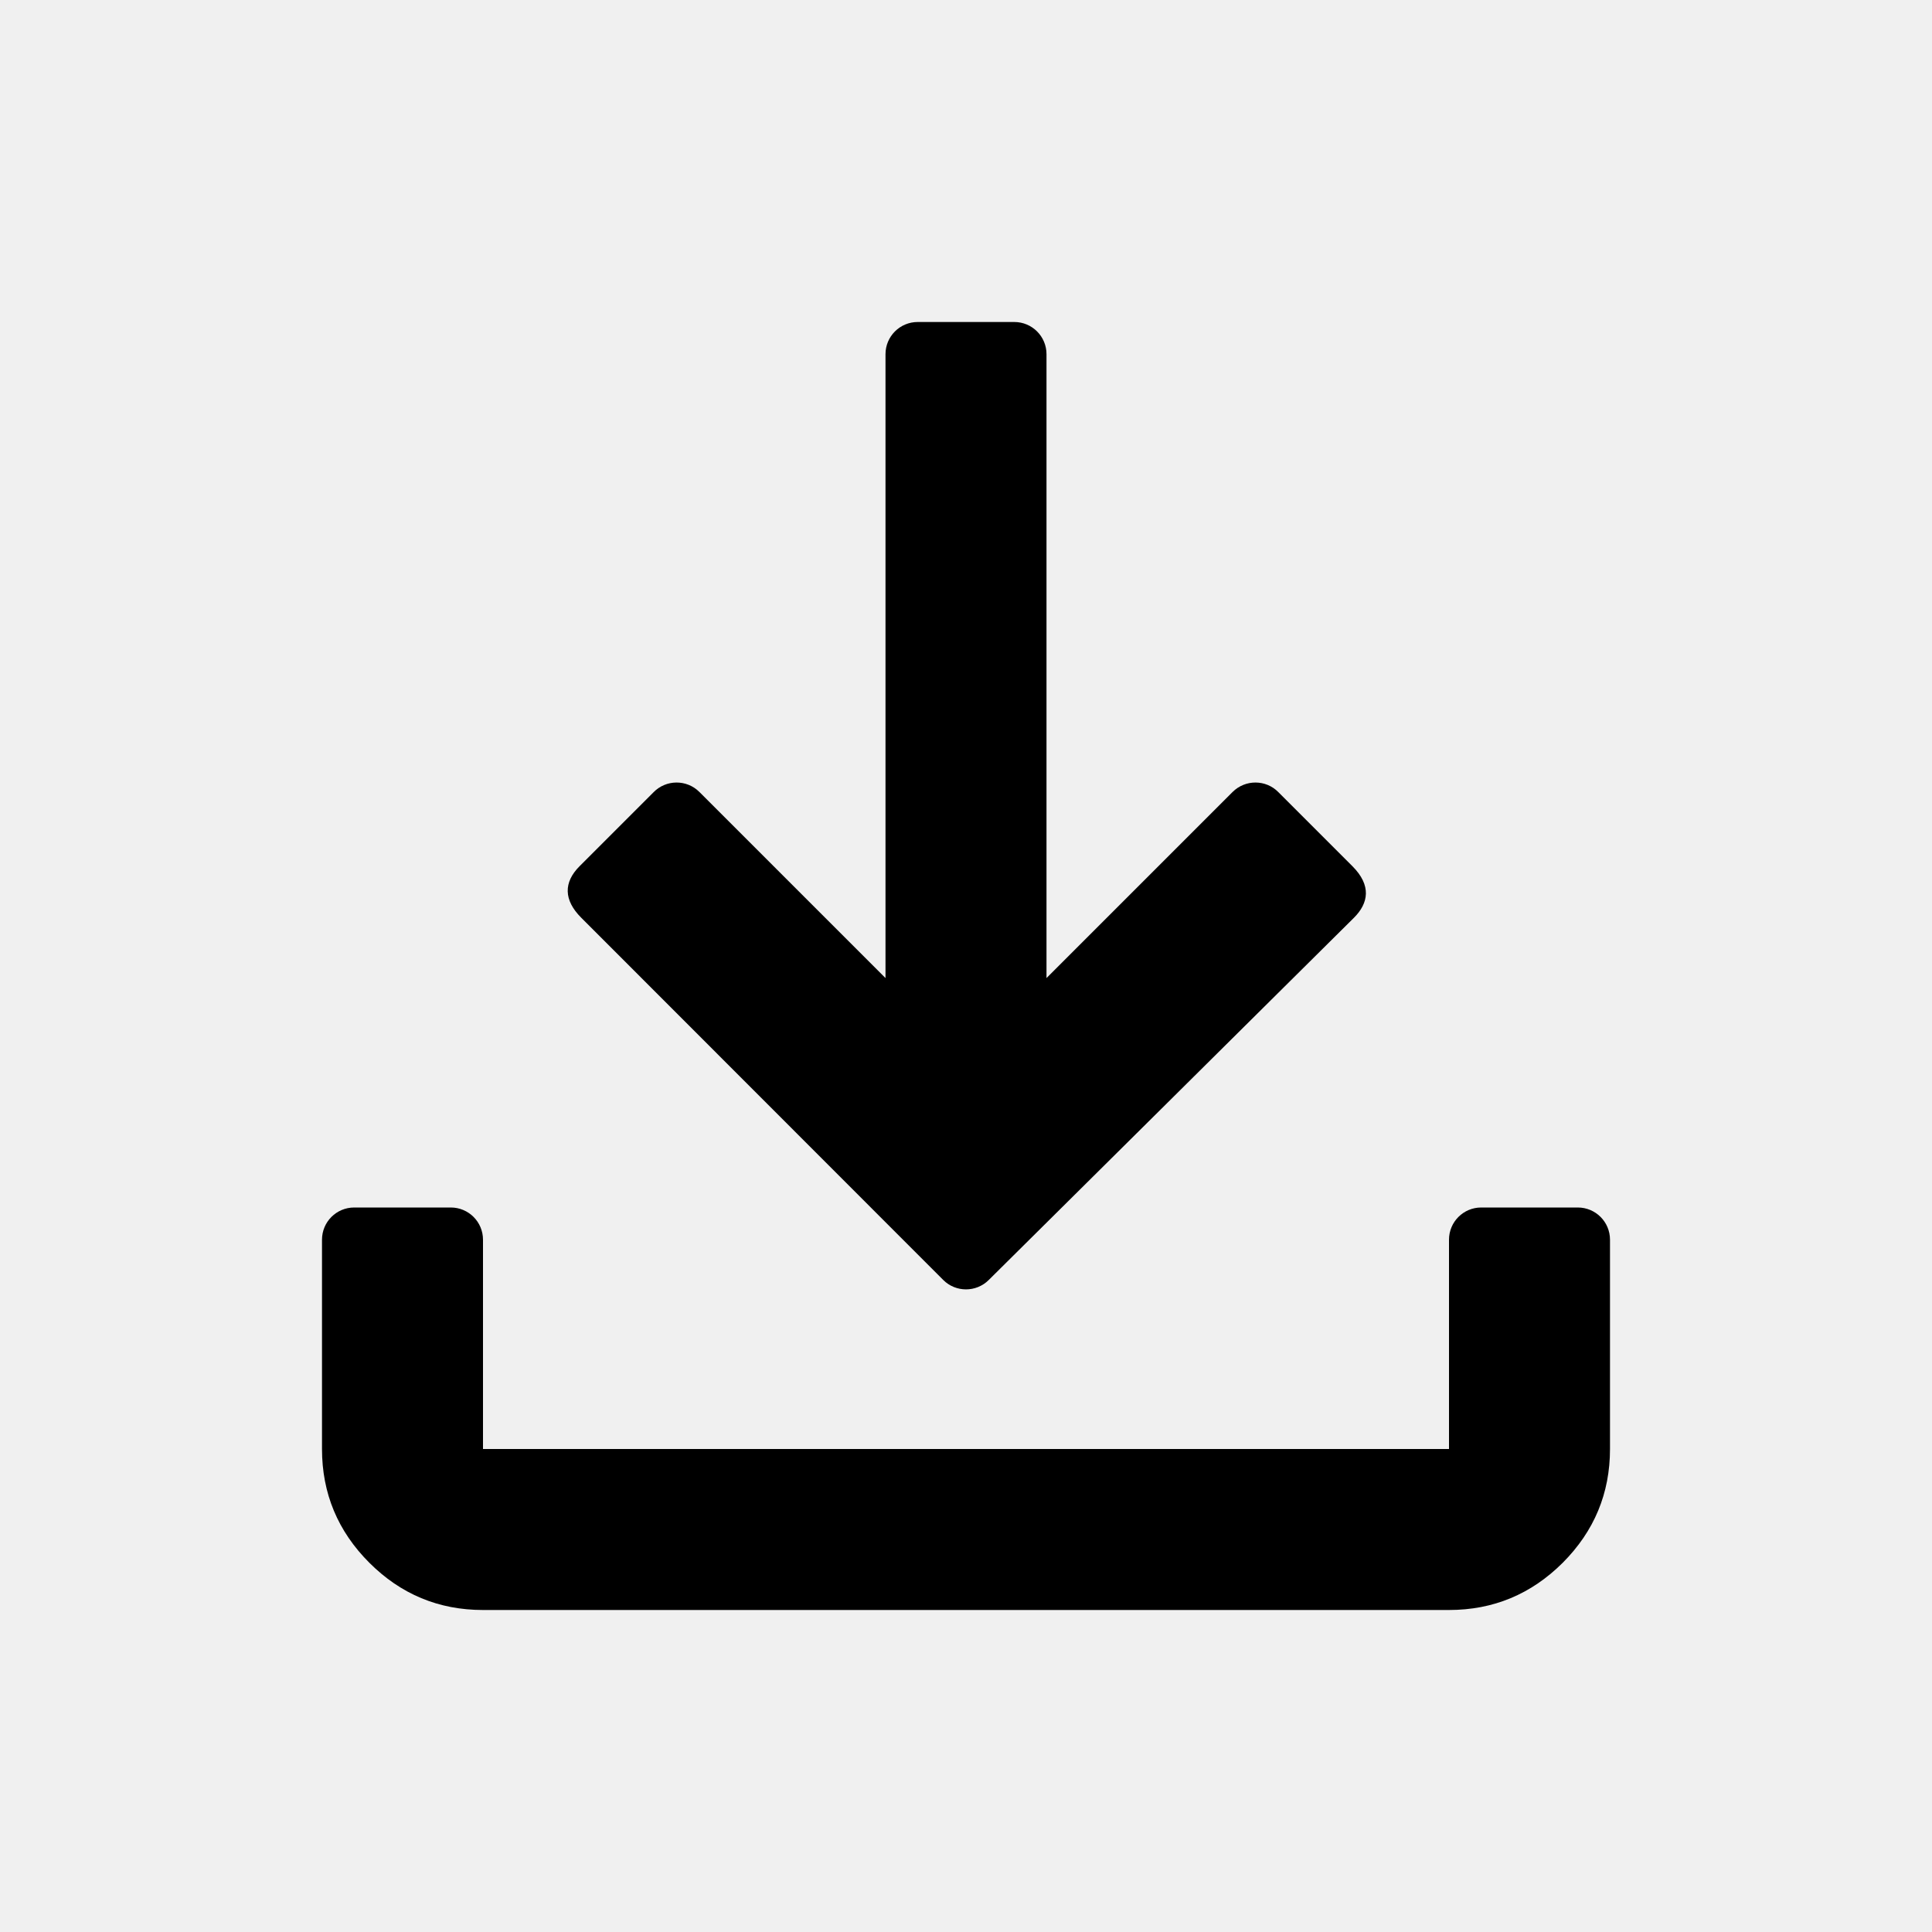
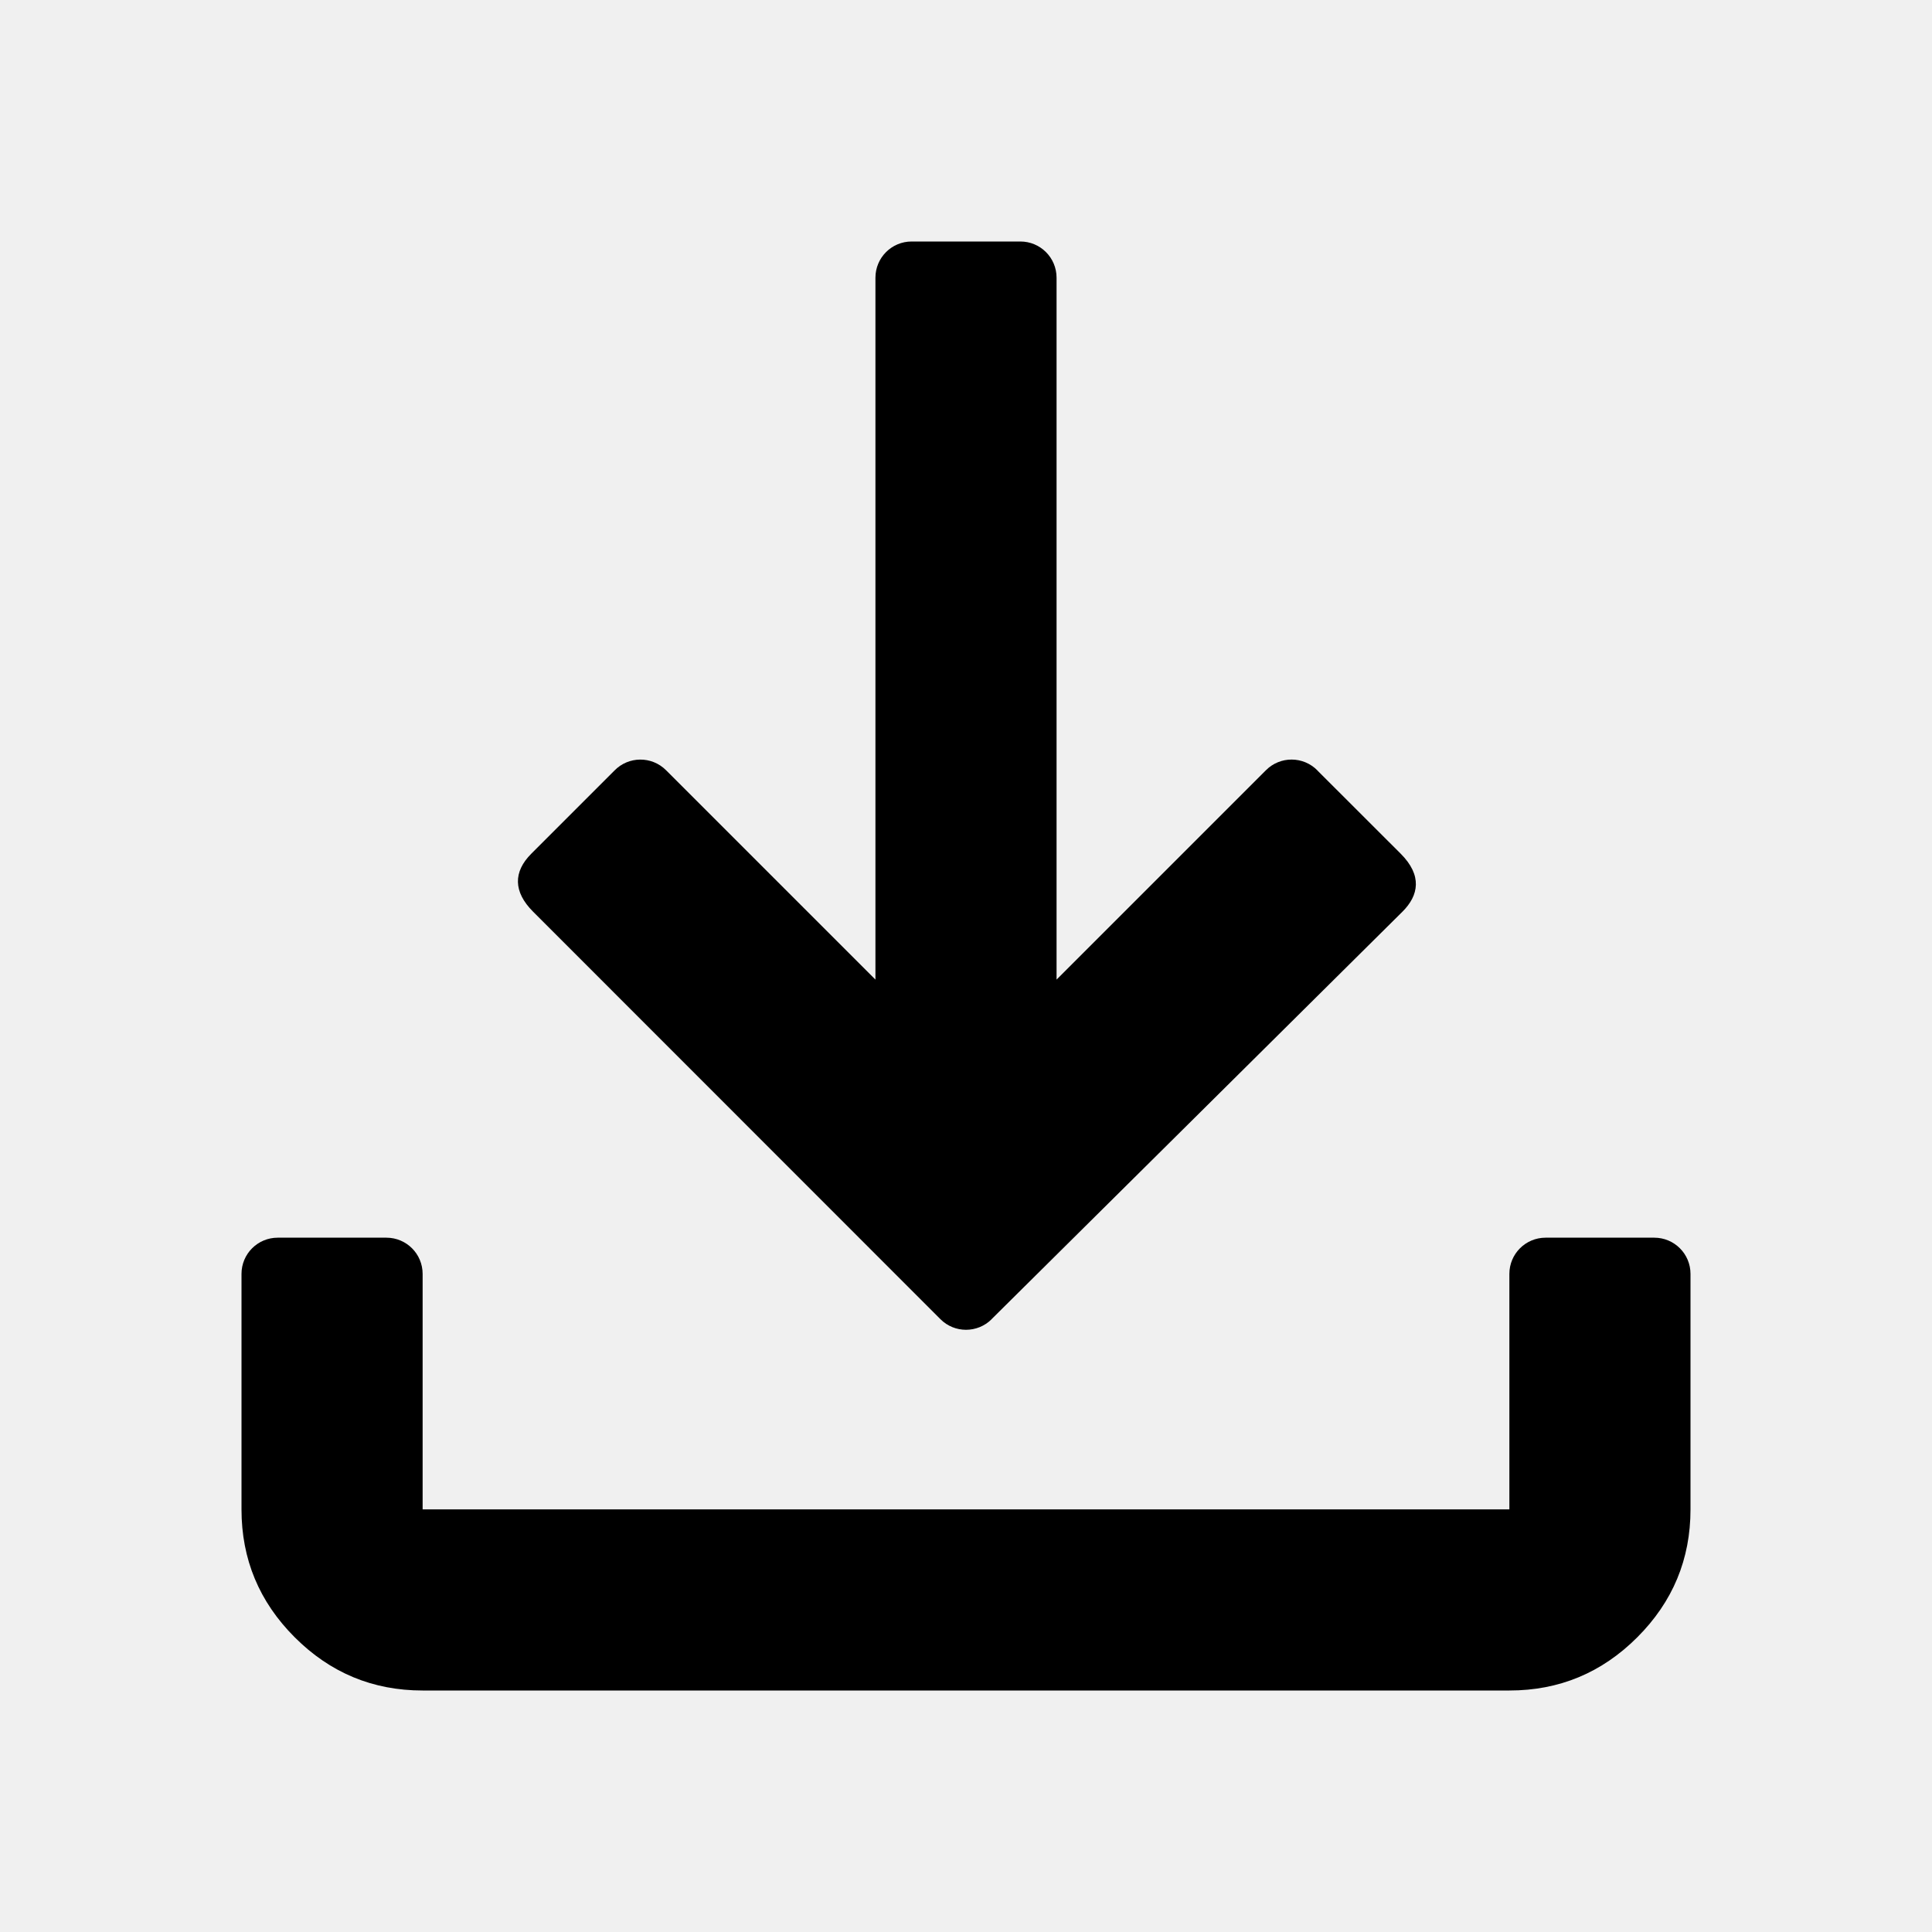
<svg xmlns="http://www.w3.org/2000/svg" width="24" height="24" viewBox="0 0 24 24" fill="none">
-   <g clip-path="url(#clip0_11784_43281)">
-     <path d="M12.283 15.9C12.283 15.9 12.283 15.9 12.282 15.901C12.126 16.056 11.873 16.056 11.717 15.9C11.561 15.744 7.221 11.401 7.22 11.4C7.22 11.4 7.22 11.4 7.22 11.4C7 11.18 7 10.96 7.2 10.76L8.117 9.843C8.273 9.682 8.53 9.68 8.688 9.838L11 12.15V4.4C11 4.179 11.179 4 11.4 4H12.6C12.821 4 13 4.179 13 4.4V12.15L15.312 9.838C15.47 9.681 15.725 9.682 15.88 9.84C15.882 9.842 15.883 9.844 15.885 9.845C15.929 9.889 16.568 10.528 16.8 10.76C17.04 11 17 11.22 16.82 11.4C16.64 11.58 12.296 15.887 12.283 15.9ZM6 20C5.45 20 4.979 19.804 4.588 19.413C4.196 19.021 4 18.55 4 18V15.4C4 15.179 4.179 15 4.4 15H5.6C5.821 15 6 15.179 6 15.4V18H18V15.4C18 15.179 18.179 15 18.4 15H19.6C19.821 15 20 15.179 20 15.4V18C20 18.55 19.804 19.021 19.413 19.413C19.021 19.804 18.55 20 18 20H6Z" fill="black" />
+   <g clip-path="url(#clip0_11813_57823)">
+     <path d="M12.318 16.387C12.318 16.388 12.318 16.388 12.318 16.388C12.142 16.563 11.857 16.563 11.682 16.387C11.506 16.212 6.624 11.326 6.622 11.325C6.622 11.325 6.622 11.325 6.622 11.325C6.375 11.078 6.375 10.83 6.6 10.605L7.632 9.573C7.807 9.392 8.096 9.39 8.274 9.568L10.875 12.169V3.45C10.875 3.201 11.076 3 11.325 3H12.675C12.924 3 13.125 3.201 13.125 3.45V12.169L15.726 9.568C15.903 9.39 16.191 9.392 16.366 9.571C16.367 9.572 16.369 9.574 16.37 9.576C16.417 9.623 17.139 10.344 17.4 10.605C17.67 10.875 17.625 11.123 17.422 11.325C17.22 11.527 12.331 16.374 12.318 16.387ZM5.25 21C4.631 21 4.102 20.78 3.661 20.339C3.22 19.898 3 19.369 3 18.75V15.825C3 15.576 3.201 15.375 3.45 15.375H4.8C5.049 15.375 5.25 15.576 5.25 15.825V18.75H18.75V15.825C18.75 15.576 18.951 15.375 19.2 15.375H20.55C20.799 15.375 21 15.576 21 15.825V18.75C21 19.369 20.78 19.898 20.339 20.339C19.898 20.78 19.369 21 18.75 21H5.25Z" fill="black" />
  </g>
  <defs>
-     <clipPath id="clip0_11784_43281">
+     <clipPath id="clip0_11813_57823">
      <rect width="24" height="24" fill="white" />
    </clipPath>
  </defs>
</svg>
